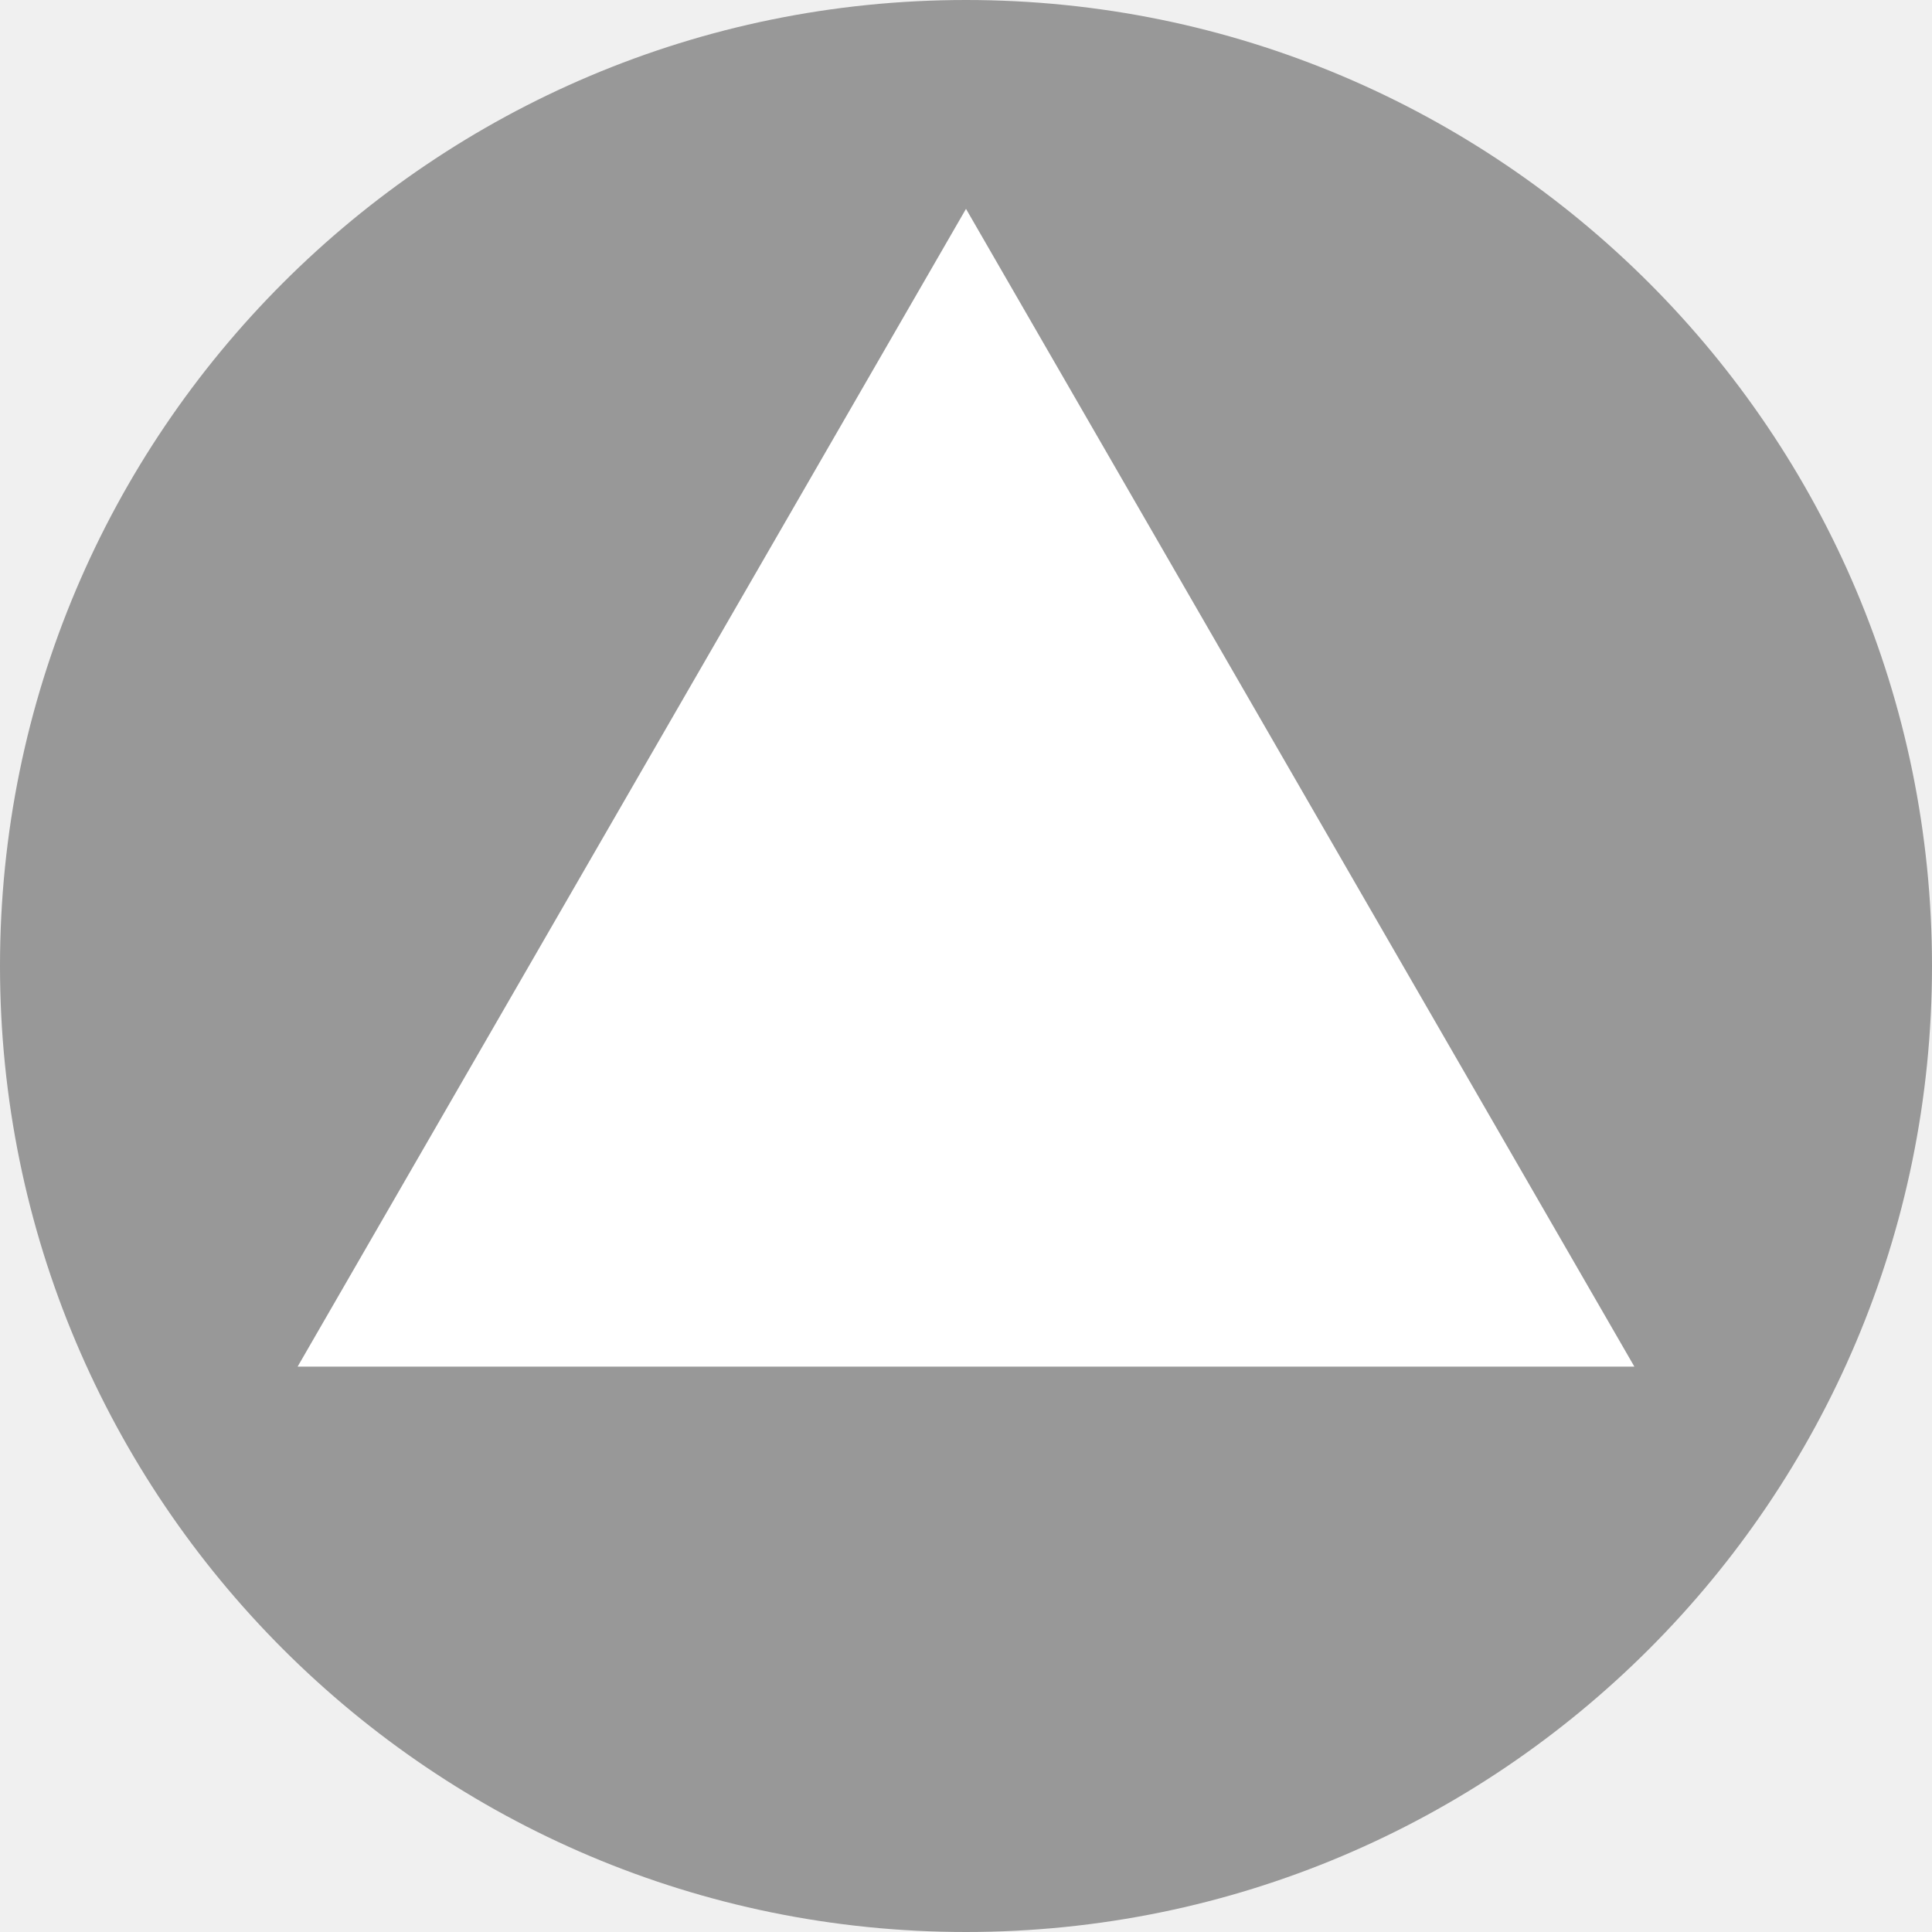
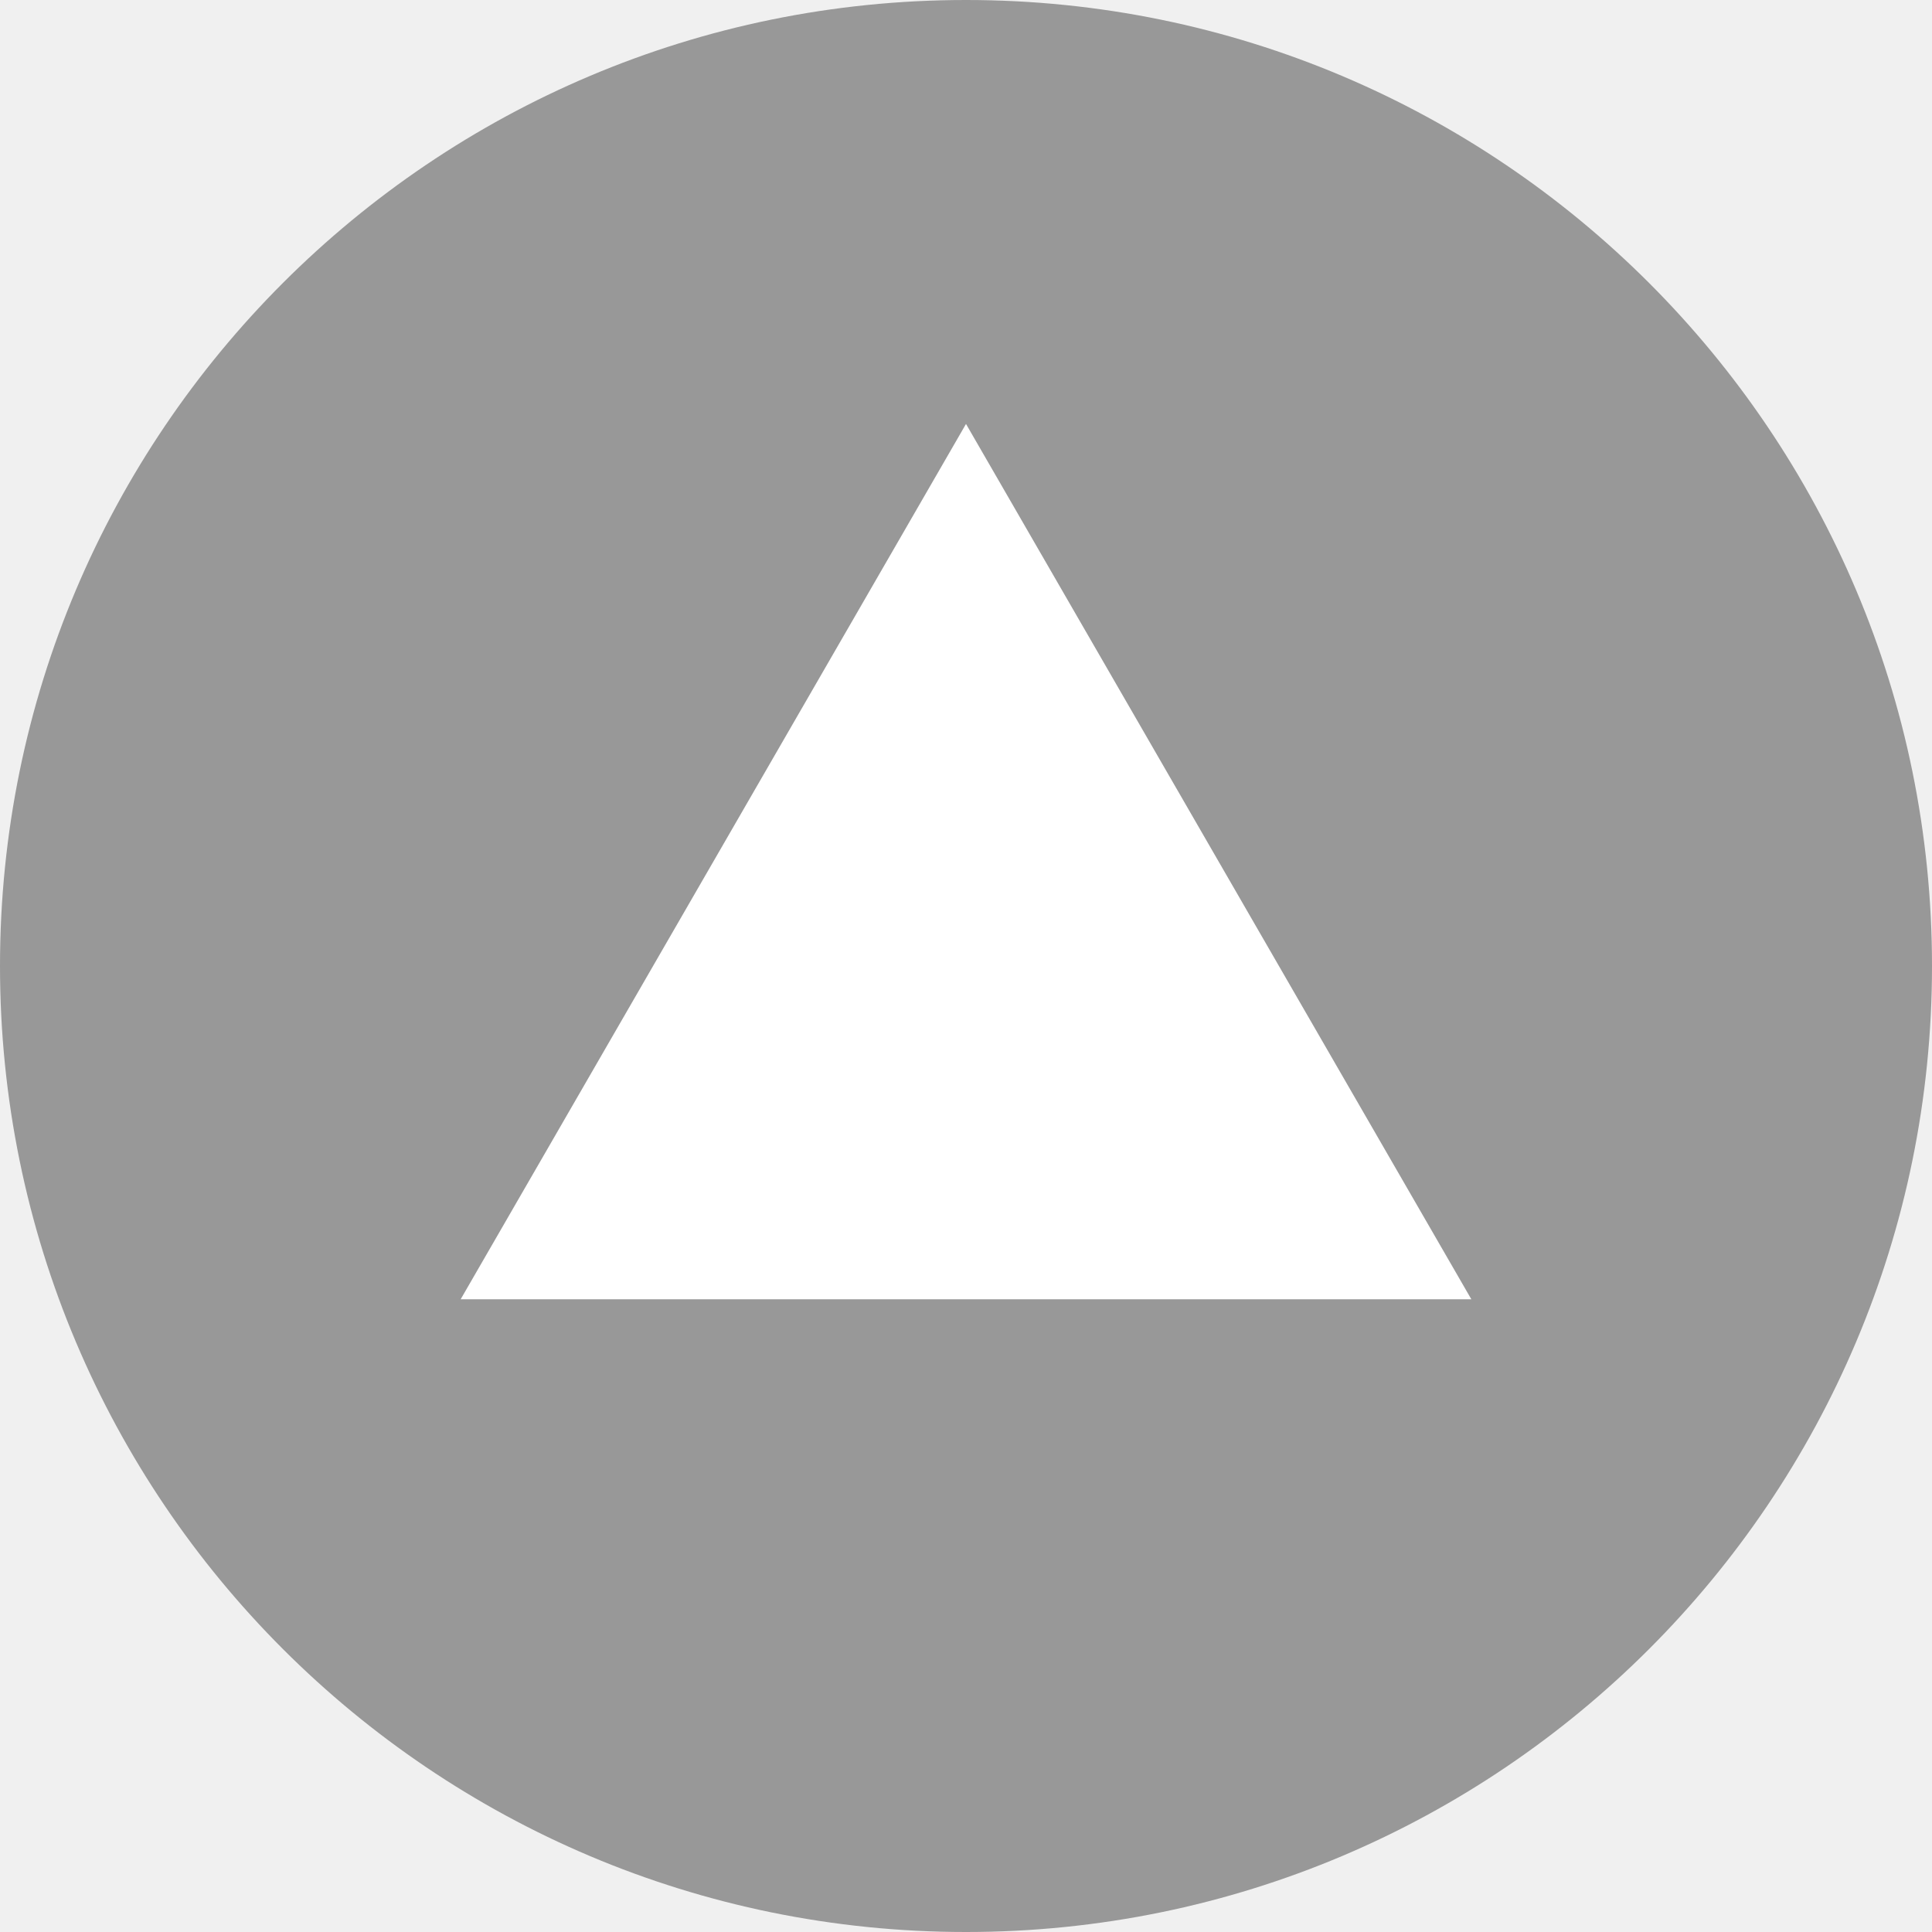
<svg xmlns="http://www.w3.org/2000/svg" version="1.1" id="Calque_1" x="0px" y="0px" width="37px" height="37px" viewBox="0 0 37 37" enable-background="new 0 0 37 37" xml:space="preserve">
  <circle fill="#989898" cx="18.5" cy="18.5" r="18.5" />
-   <polygon fill="#FFFFFF" points="31.3,26.172 5.7,26.172 18.5,4 " />
+   <polygon fill="#FFFFFF" points="28.178,24.883 8.822,24.883 18.5,8.119 " />
</svg>
